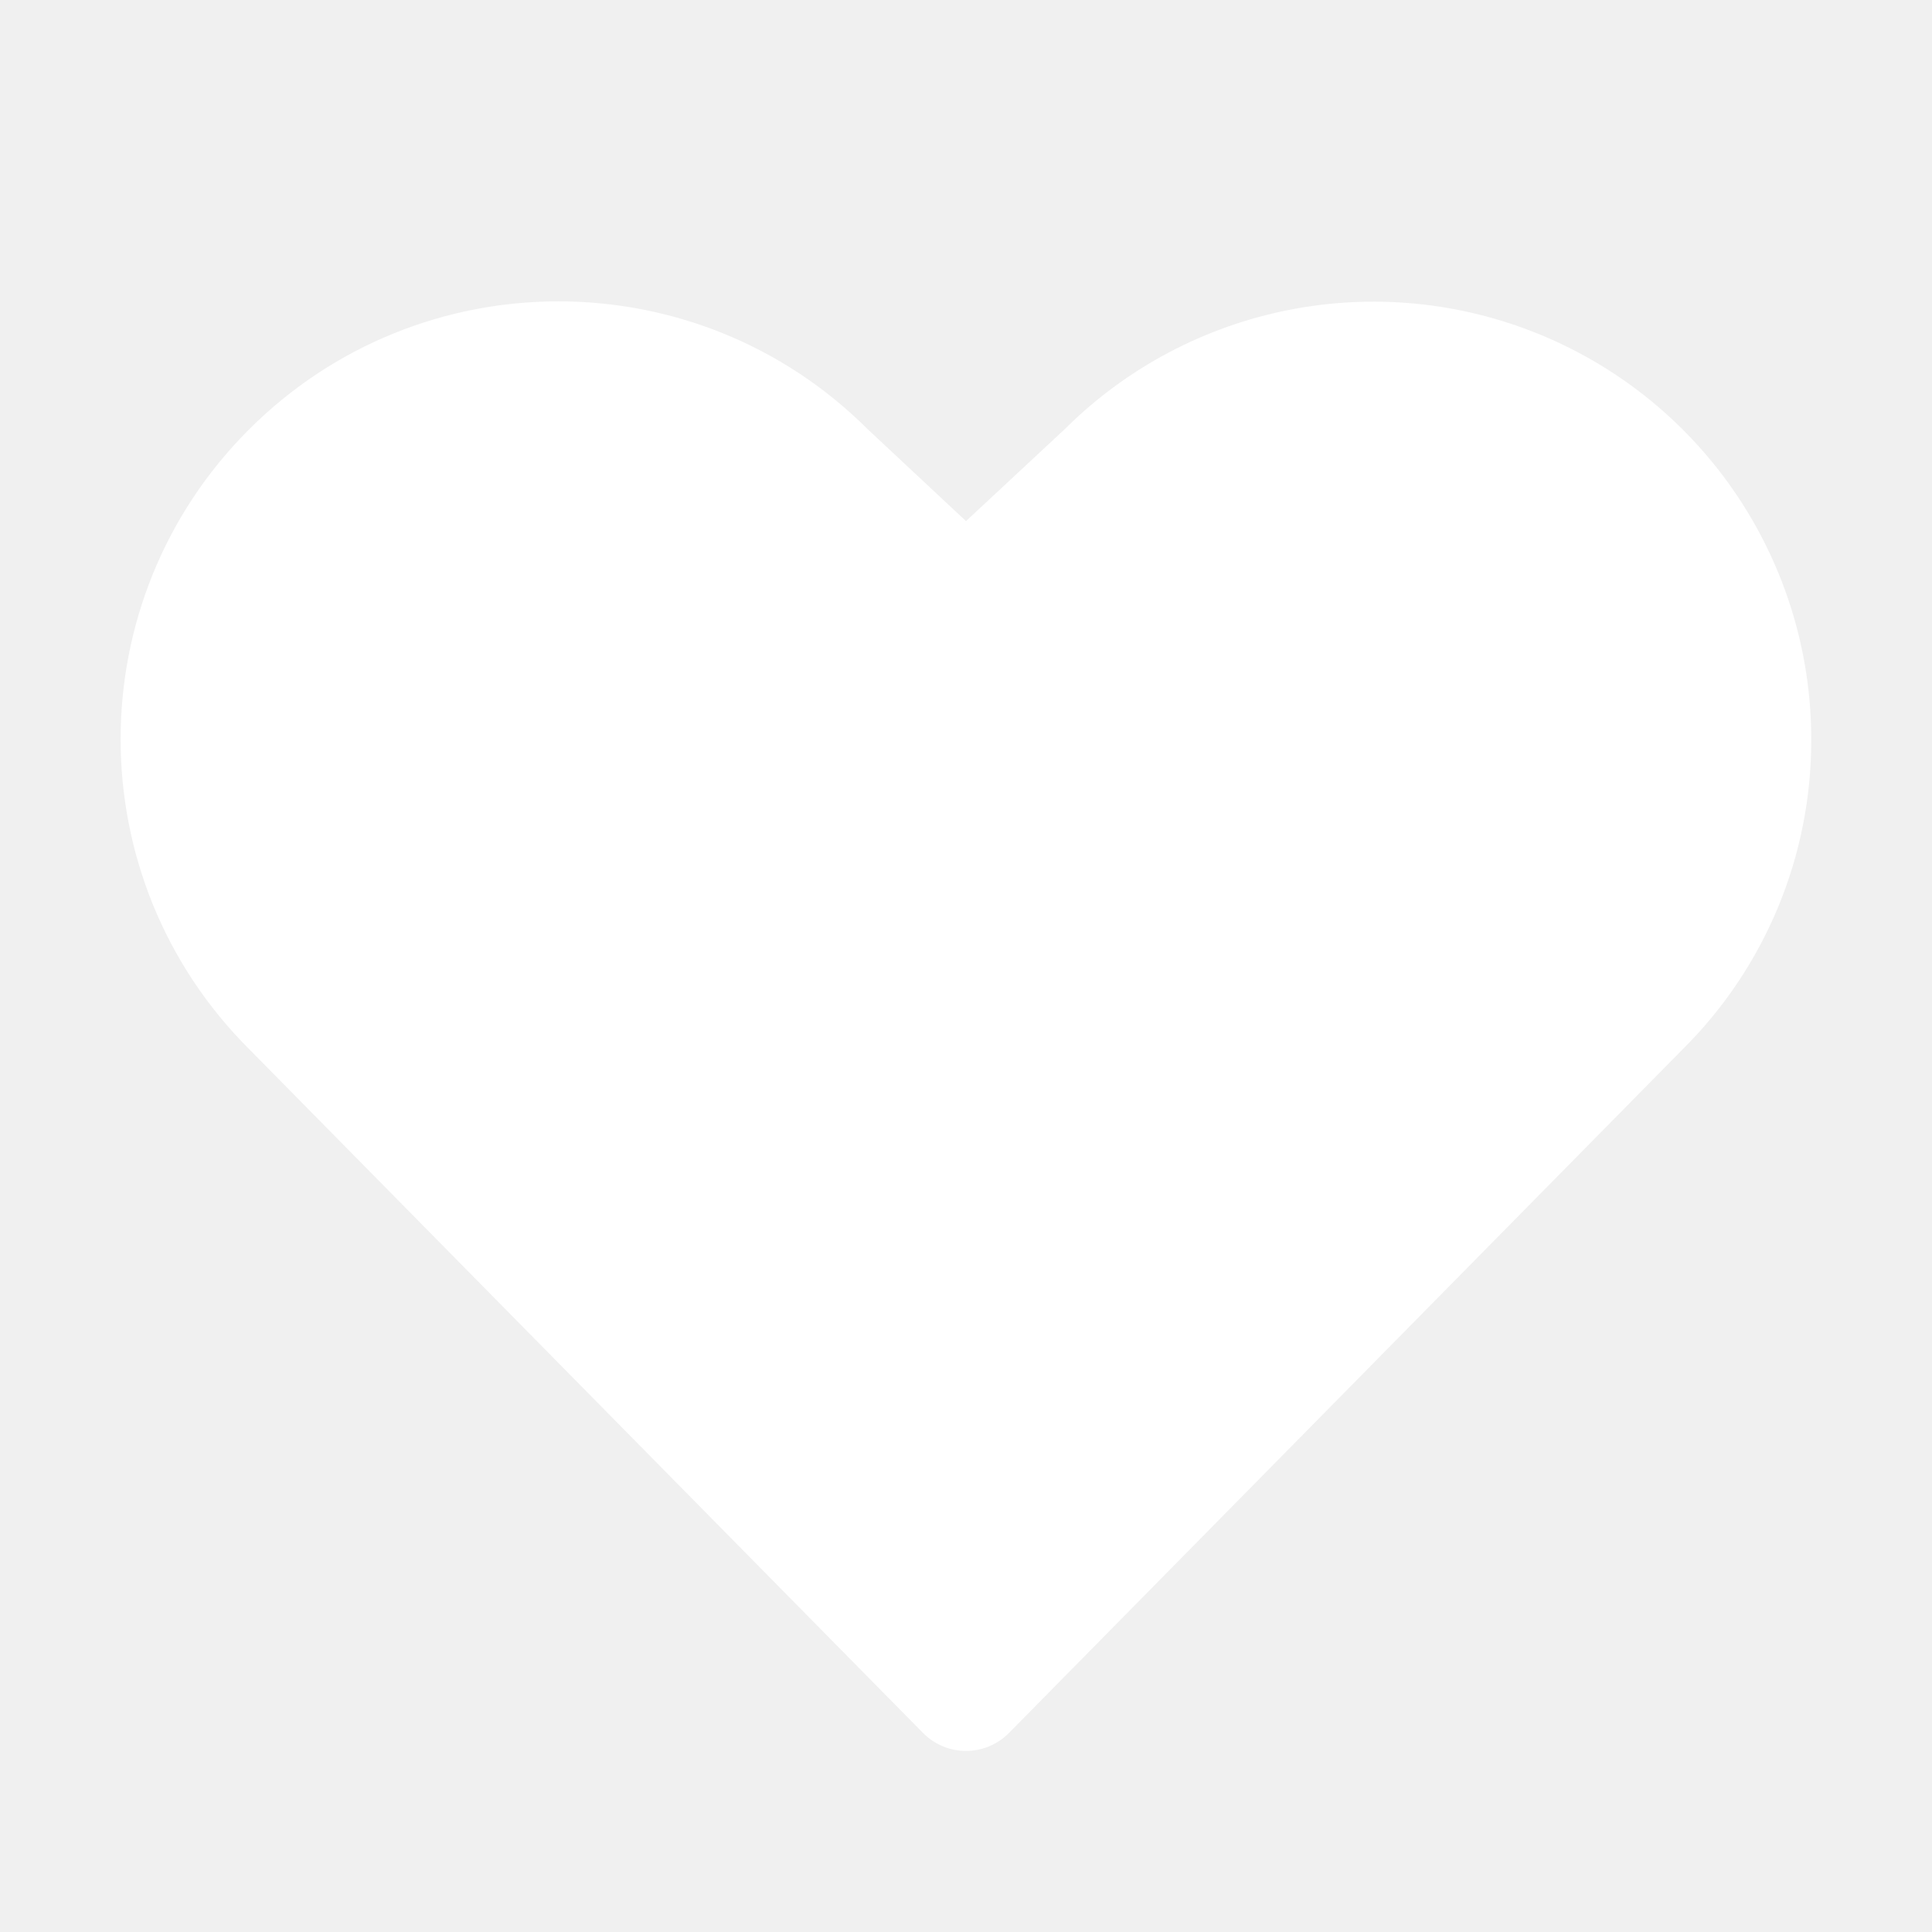
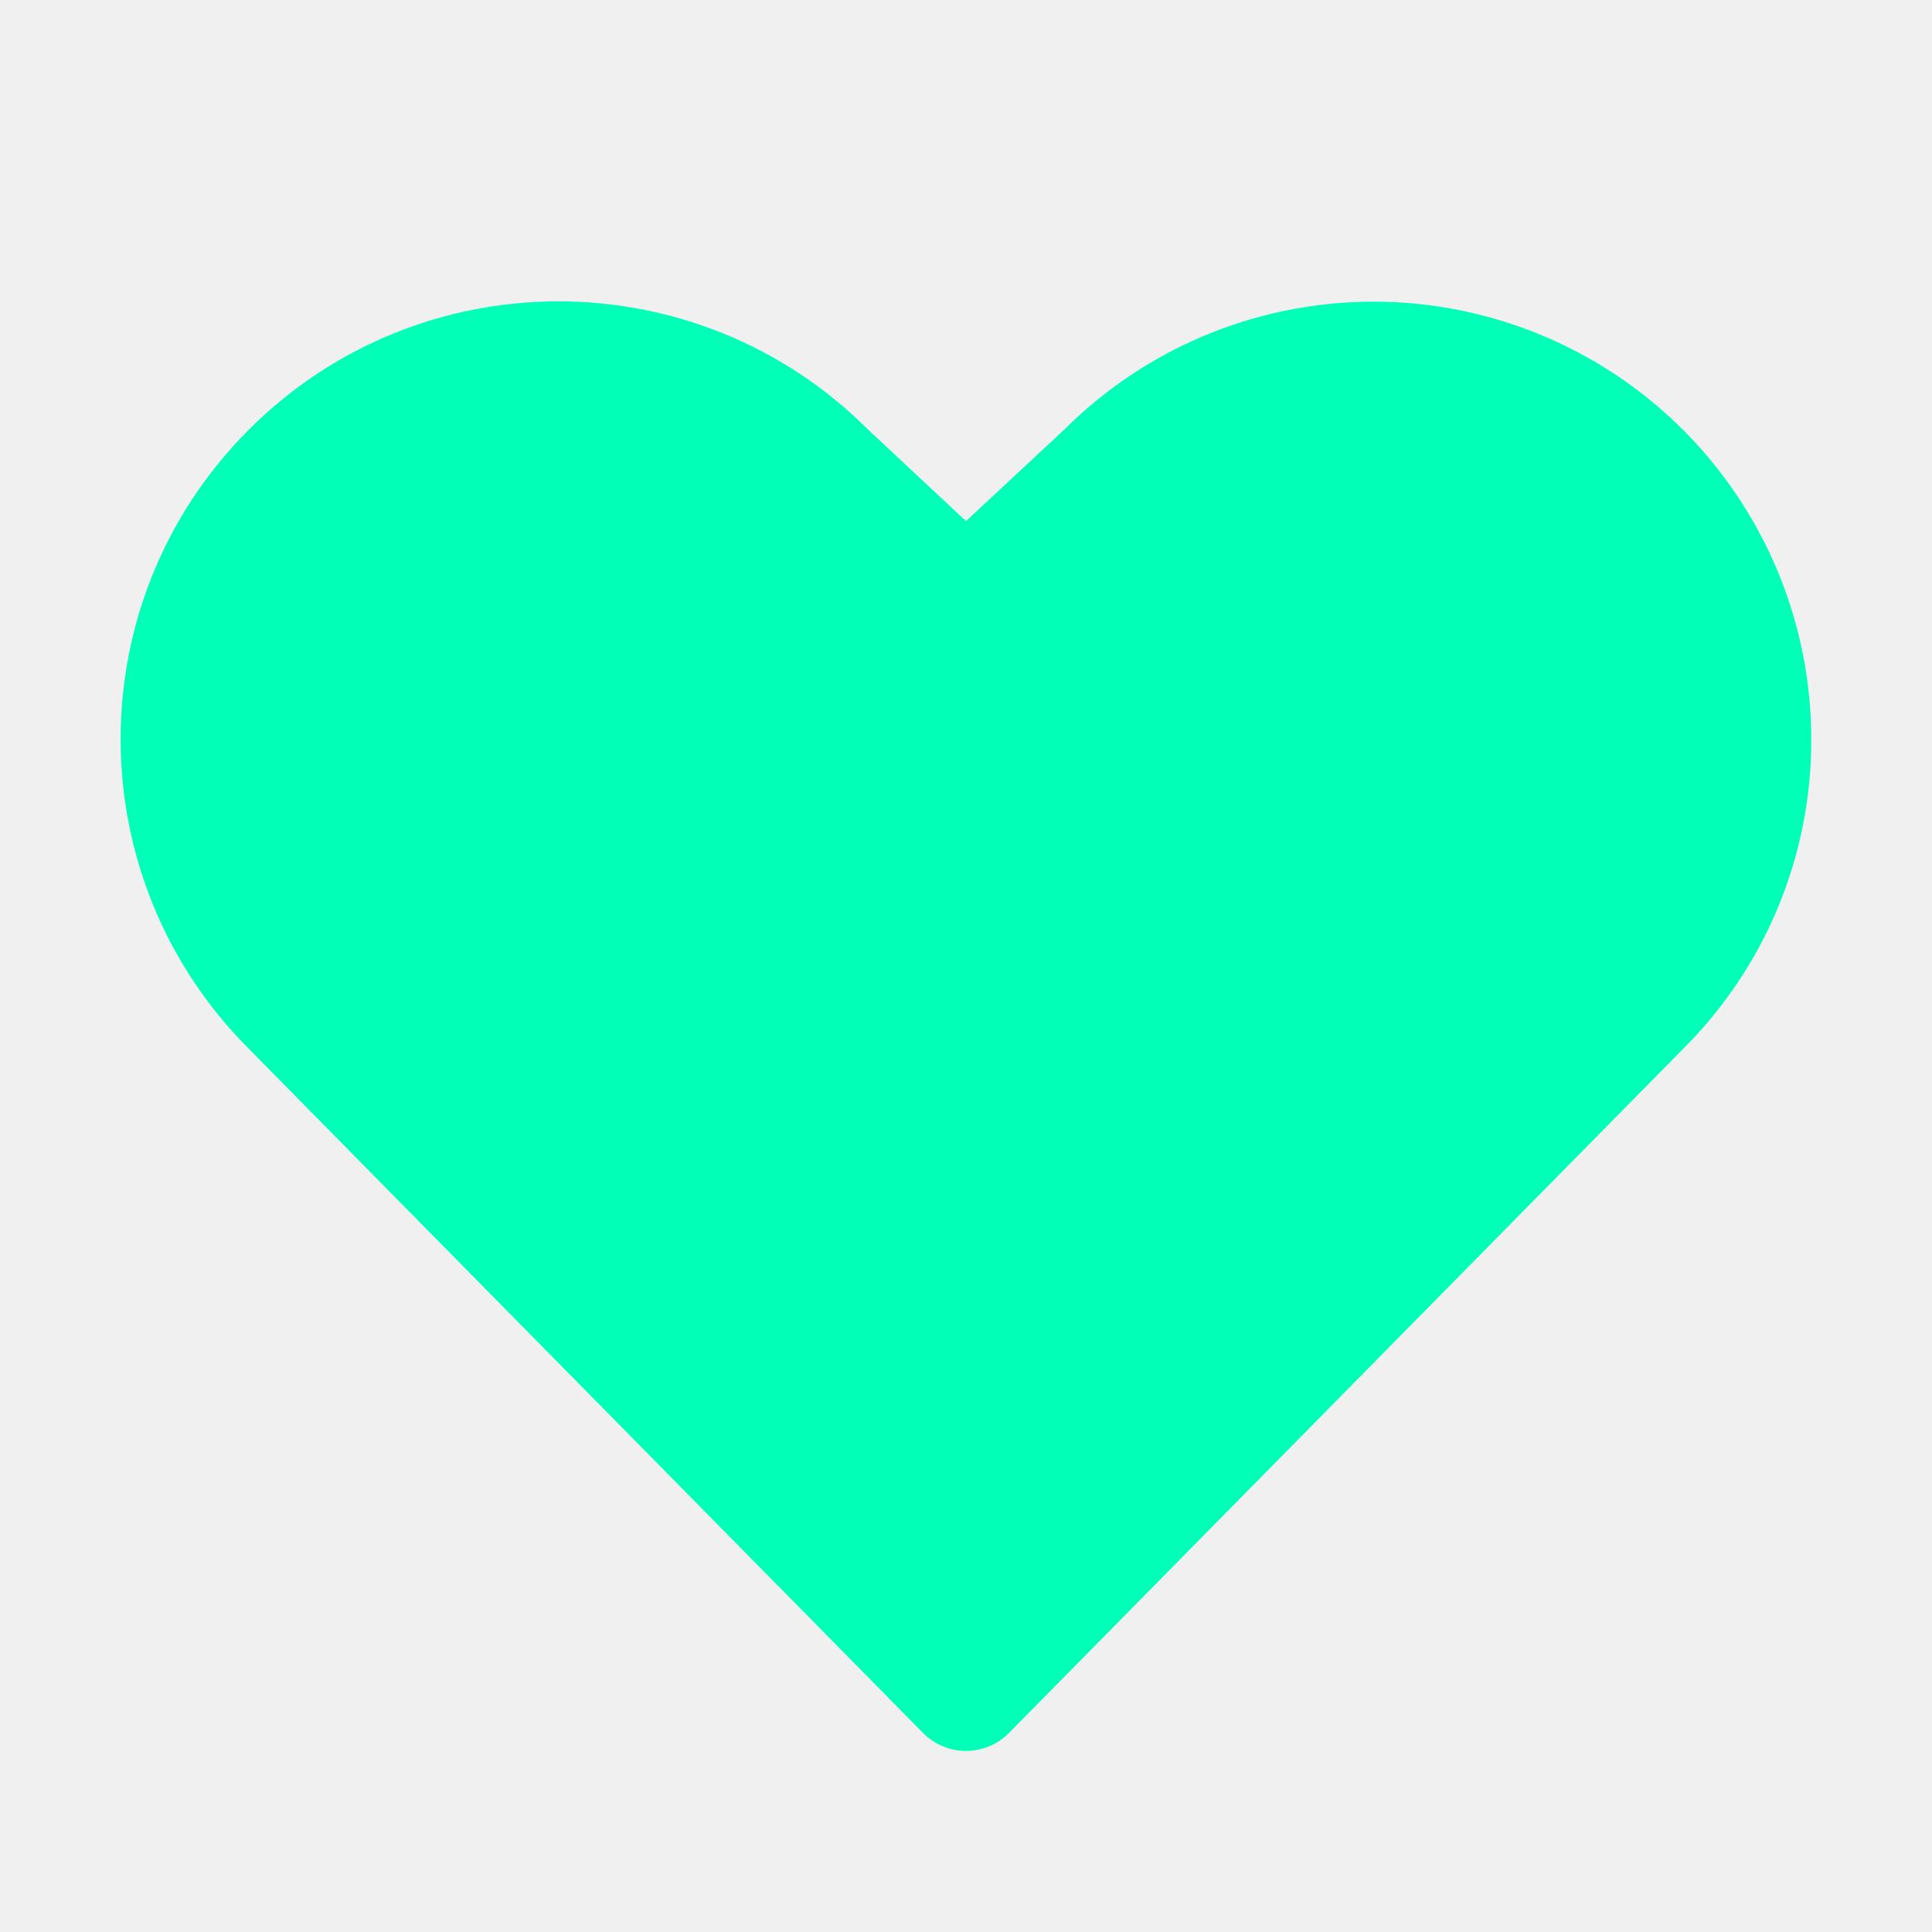
- <svg xmlns="http://www.w3.org/2000/svg" width="32" height="32" fill="#ffffff" viewBox="0 0 256 256">
+ <svg xmlns="http://www.w3.org/2000/svg" width="32" height="32" fill="#00ffb7" viewBox="0 0 256 256">
  <path d="M240,98a57.63,57.63,0,0,1-17,41L133.7,229.62a8,8,0,0,1-11.4,0L33,139a58,58,0,0,1,82-82.1L128,69.05l13.09-12.19A58,58,0,0,1,240,98Z" />
</svg>
